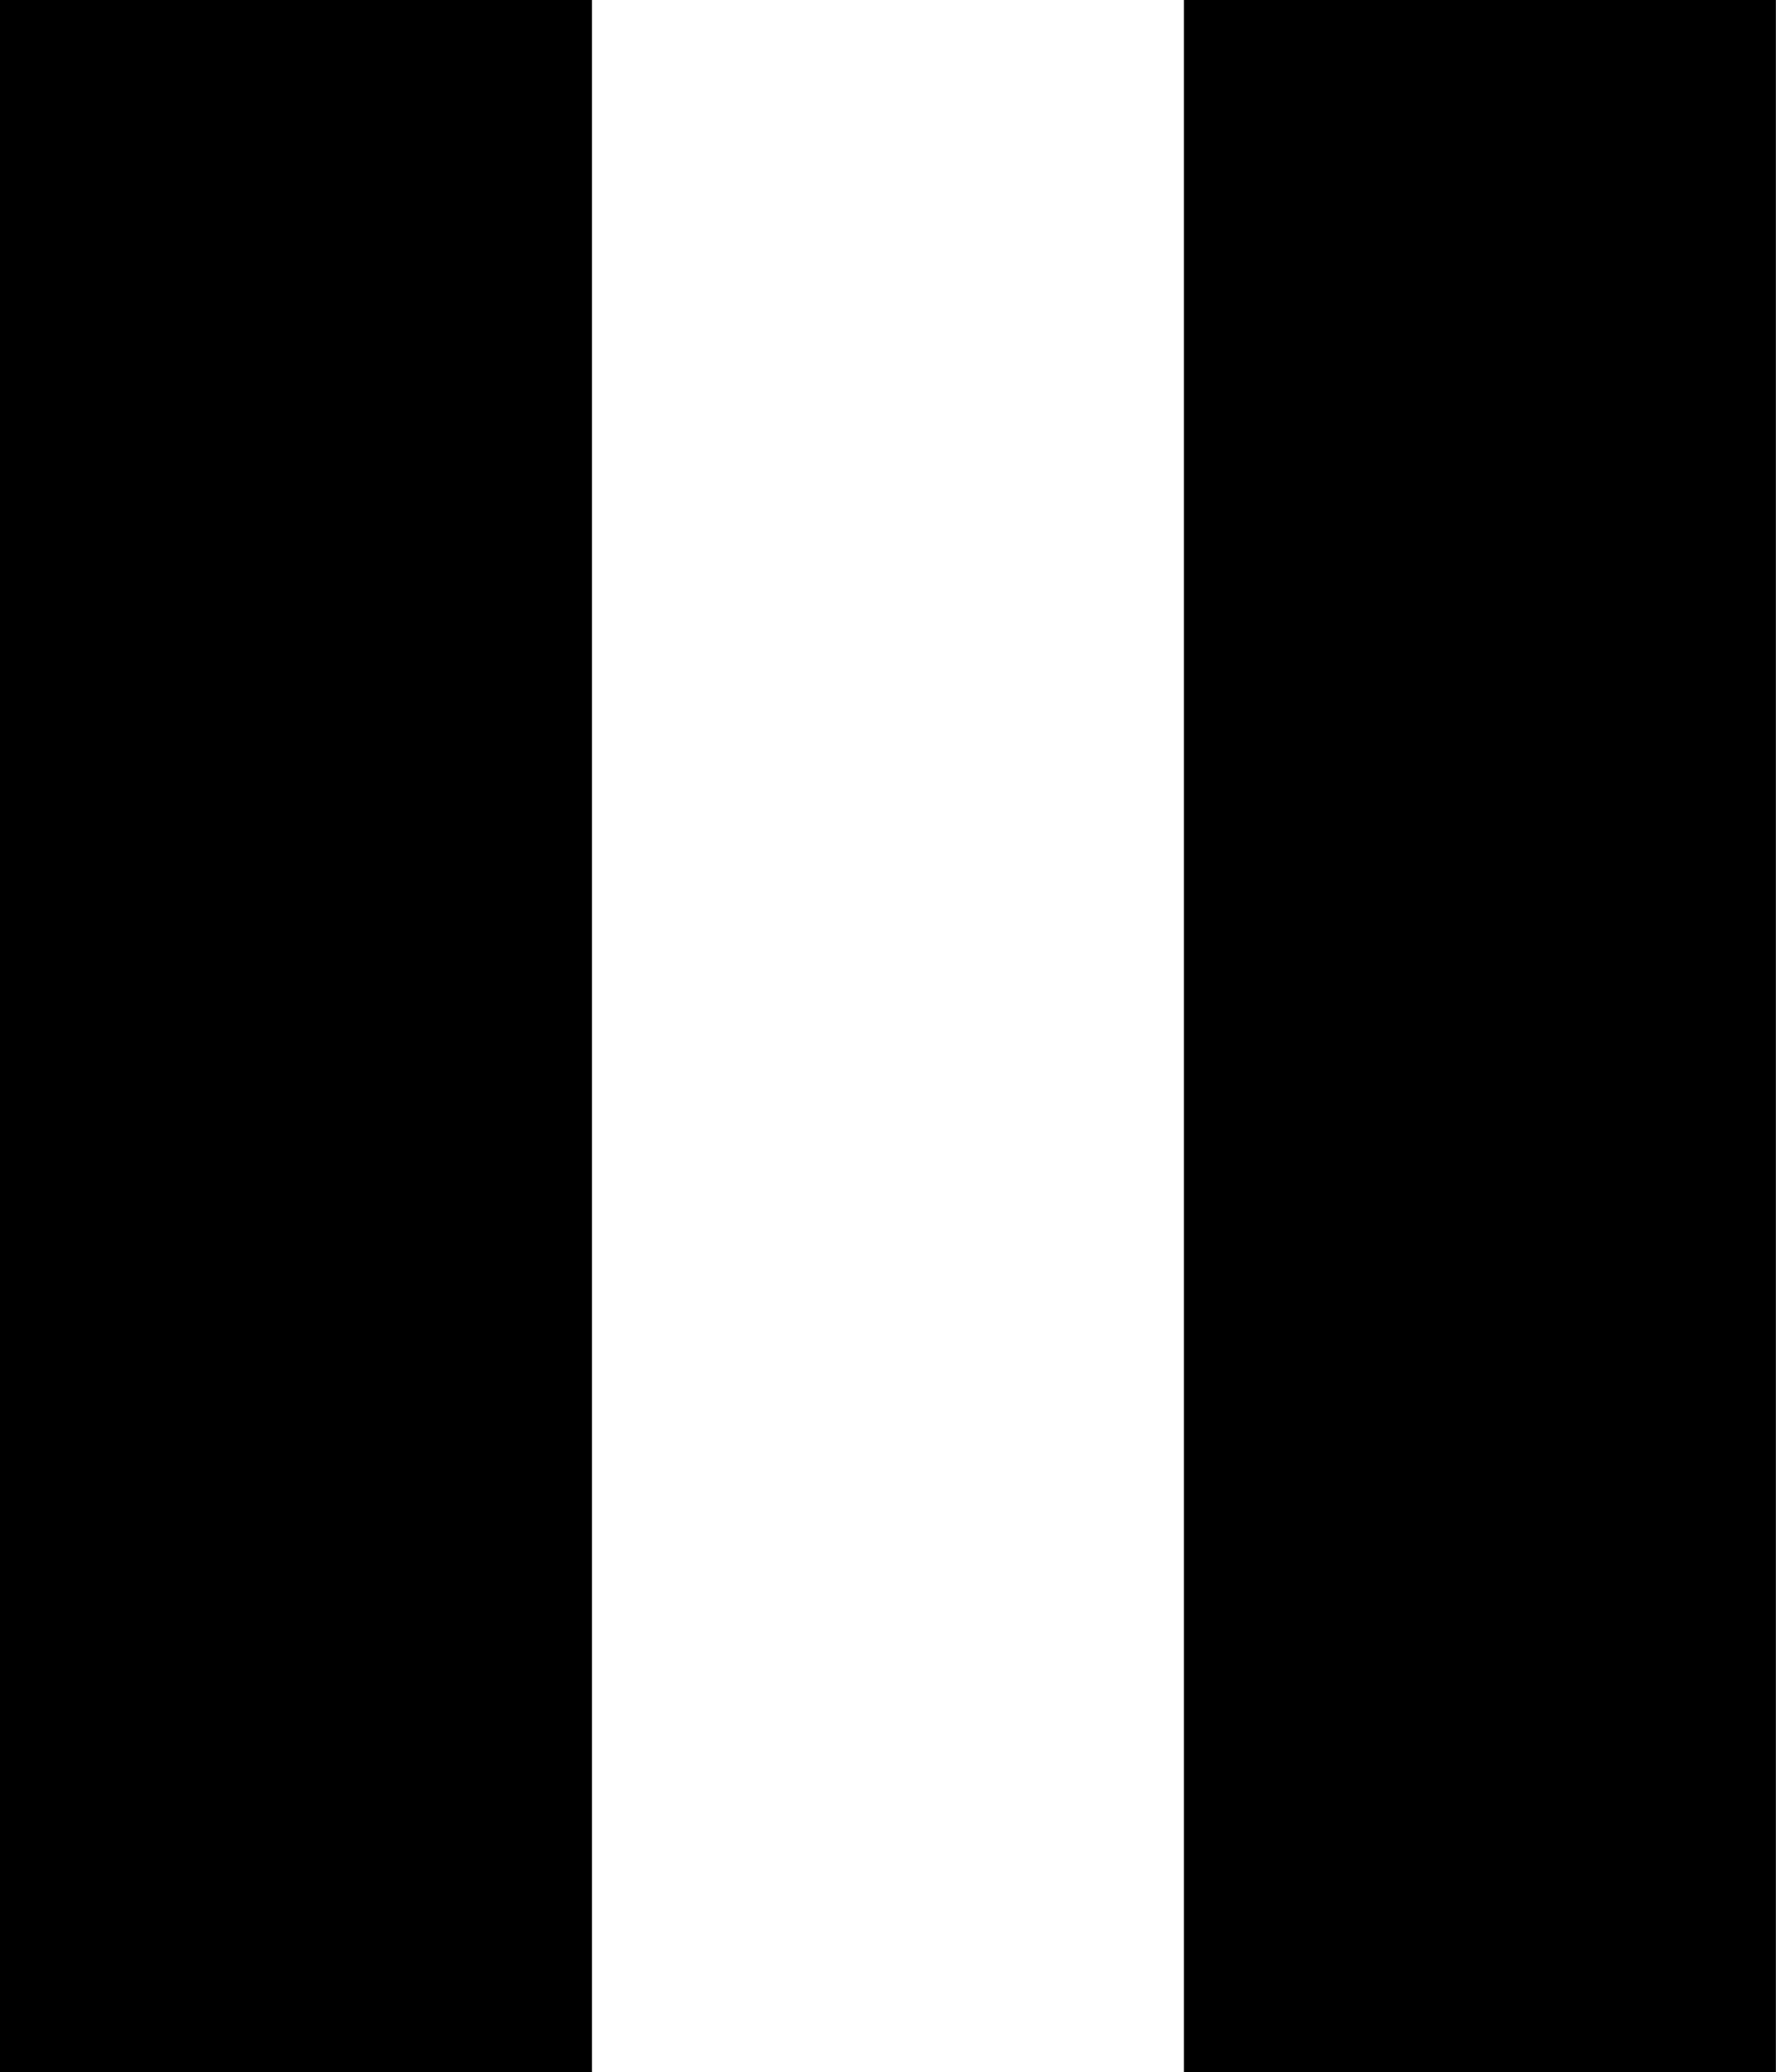
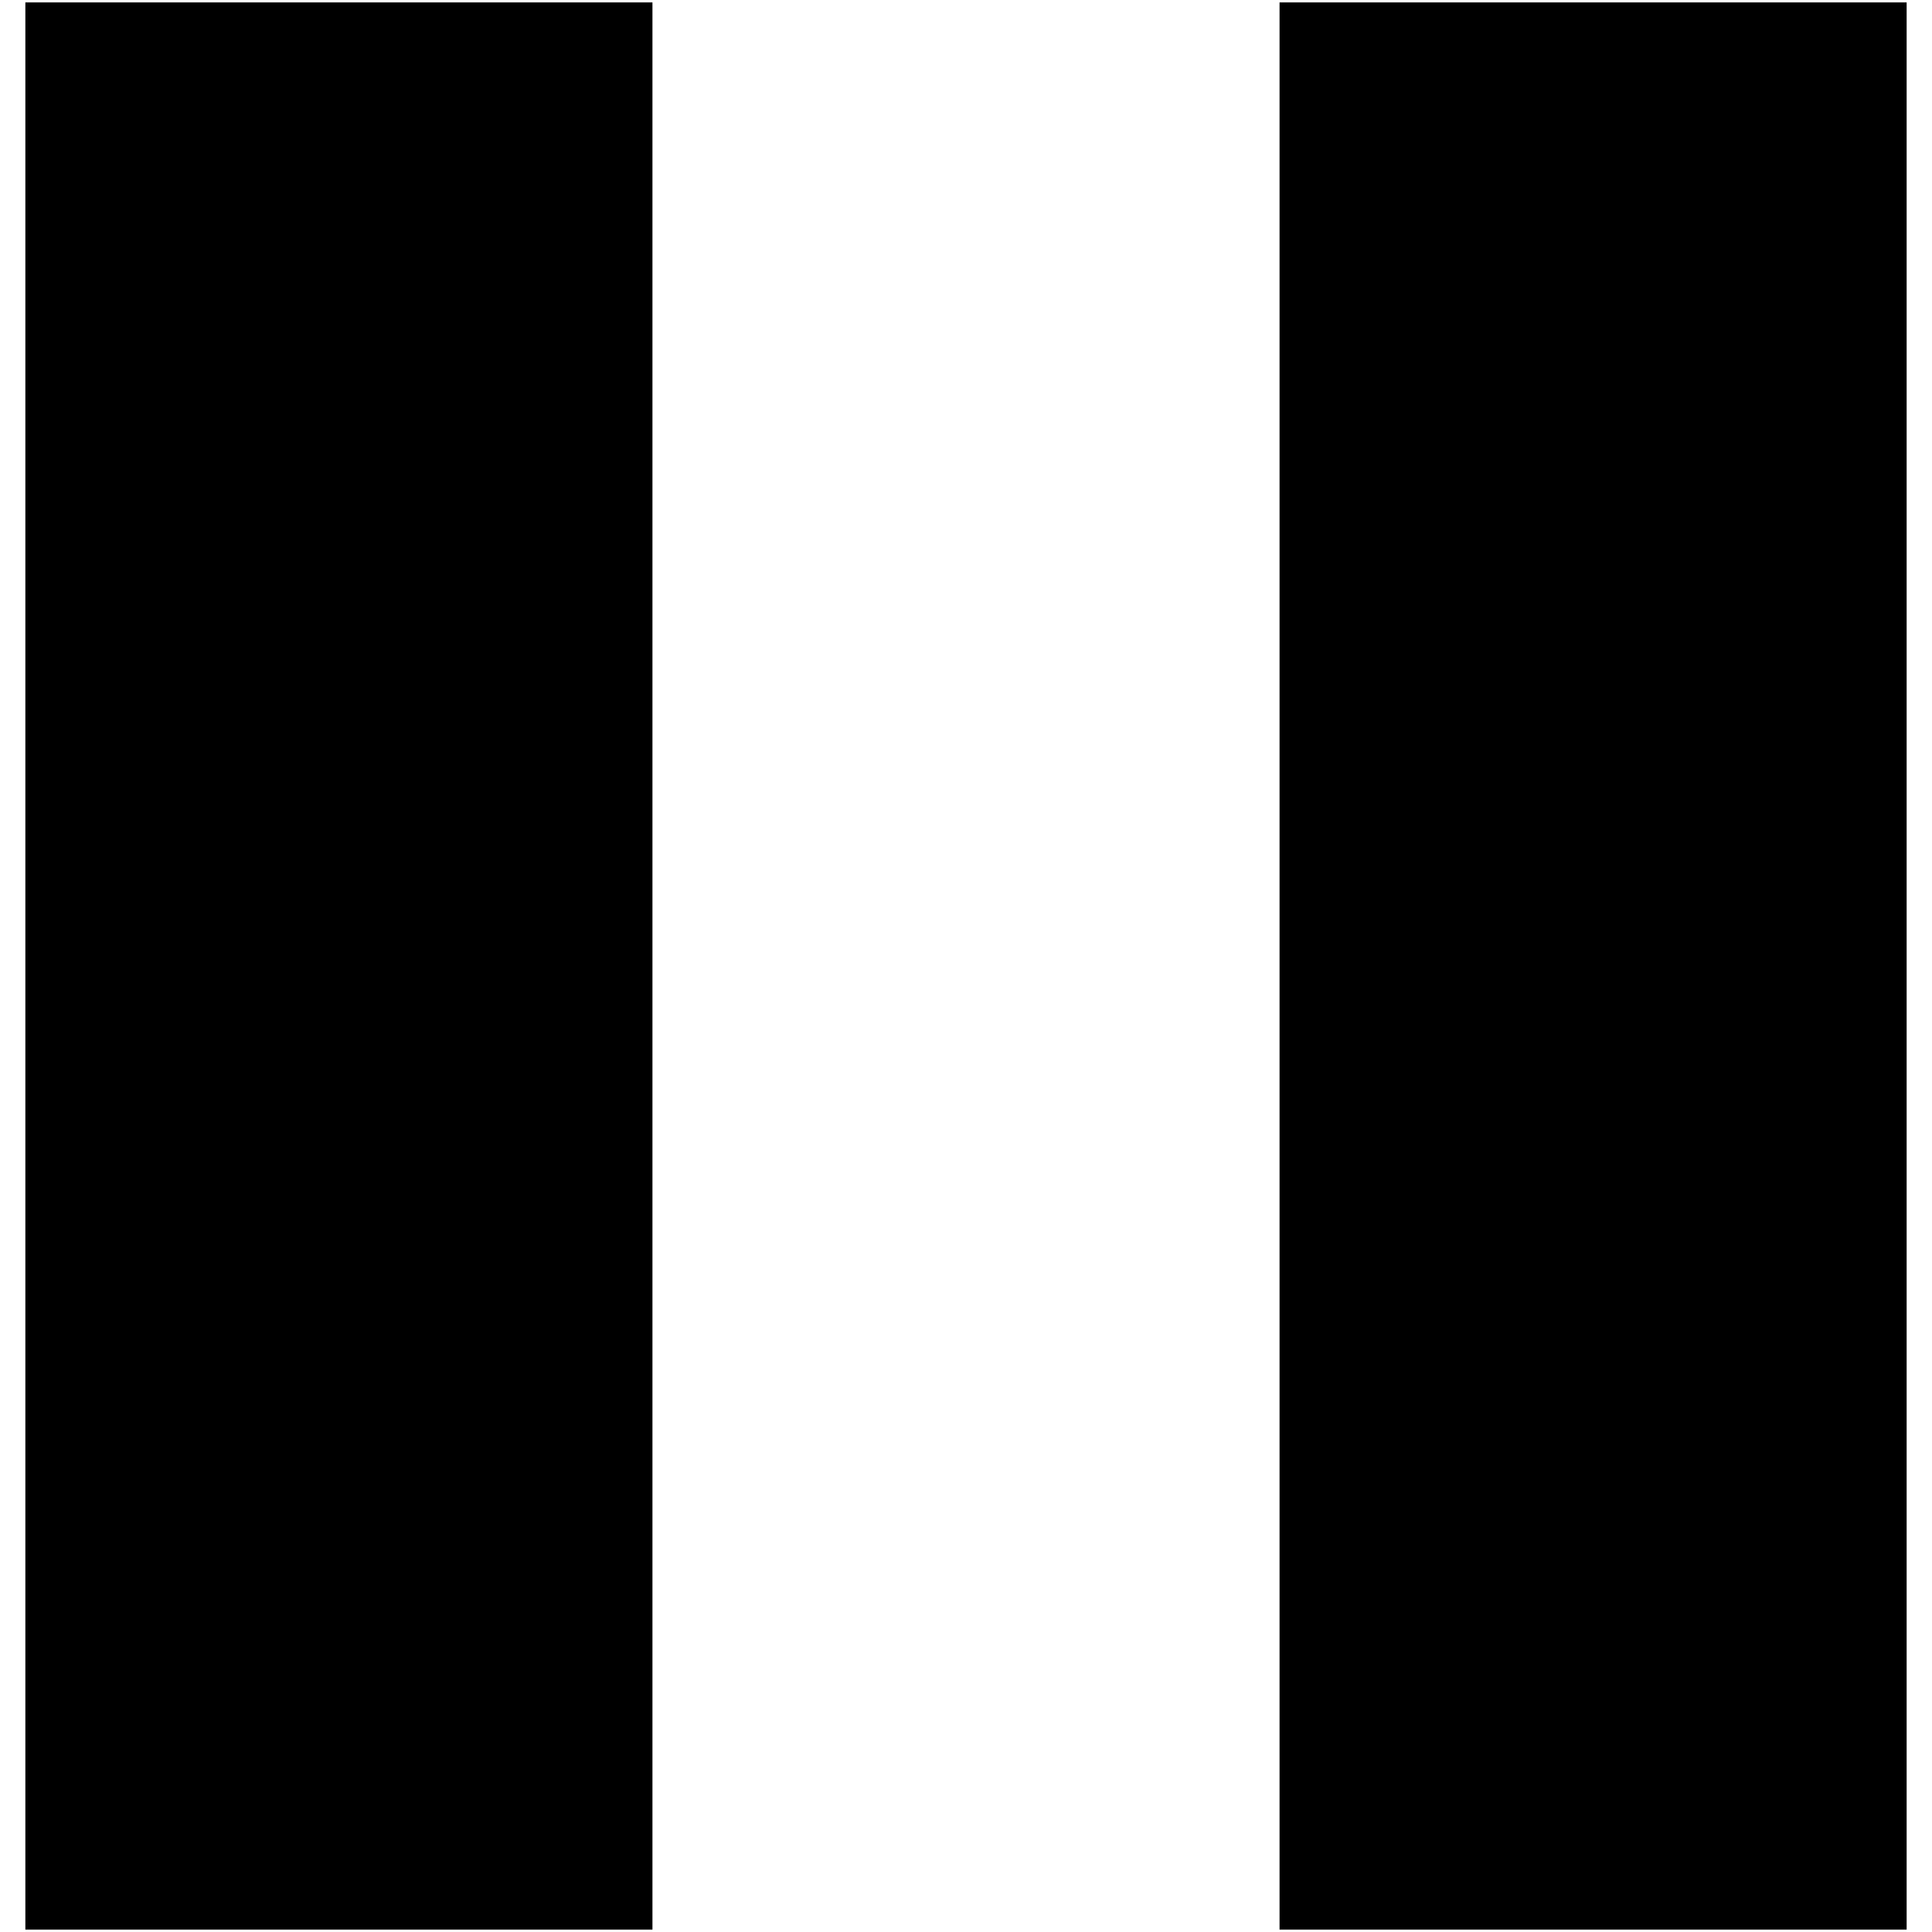
- <svg xmlns="http://www.w3.org/2000/svg" width="12px" height="14px" viewBox="0 0 12 14" version="1.1">
-   <g stroke="none" stroke-width="1" fill="none" fill-rule="evenodd">
-     <g transform="translate(-310, -955)">
-       <g transform="translate(100, 852)">
-         <g transform="translate(204, 98)">
-           <g>
-             <polygon points="0 0 24 0 24 24 0 24" />
-             <path d="M6,19 L10,19 L10,5 L6,5 L6,19 Z M14,5 L14,19 L18,19 L18,5 L14,5 Z" fill="currentColor" />
-           </g>
-         </g>
-       </g>
+ <svg xmlns="http://www.w3.org/2000/svg" width="24" height="24" viewBox="0 0 24 24">
+   <path fill="none" d="M-1-1h26v26H-1z" />
+   <g>
+     <g fill="none" fill-rule="evenodd" stroke="null">
+       <path d="M-11.37-8.519h46.74v41.038h-46.74z" />
+       <path fill="currentColor" d="M.315 23.97h7.79V.03H.315v23.94zM15.895.03v23.94h7.79V.03h-7.79z" />
    </g>
  </g>
</svg>
